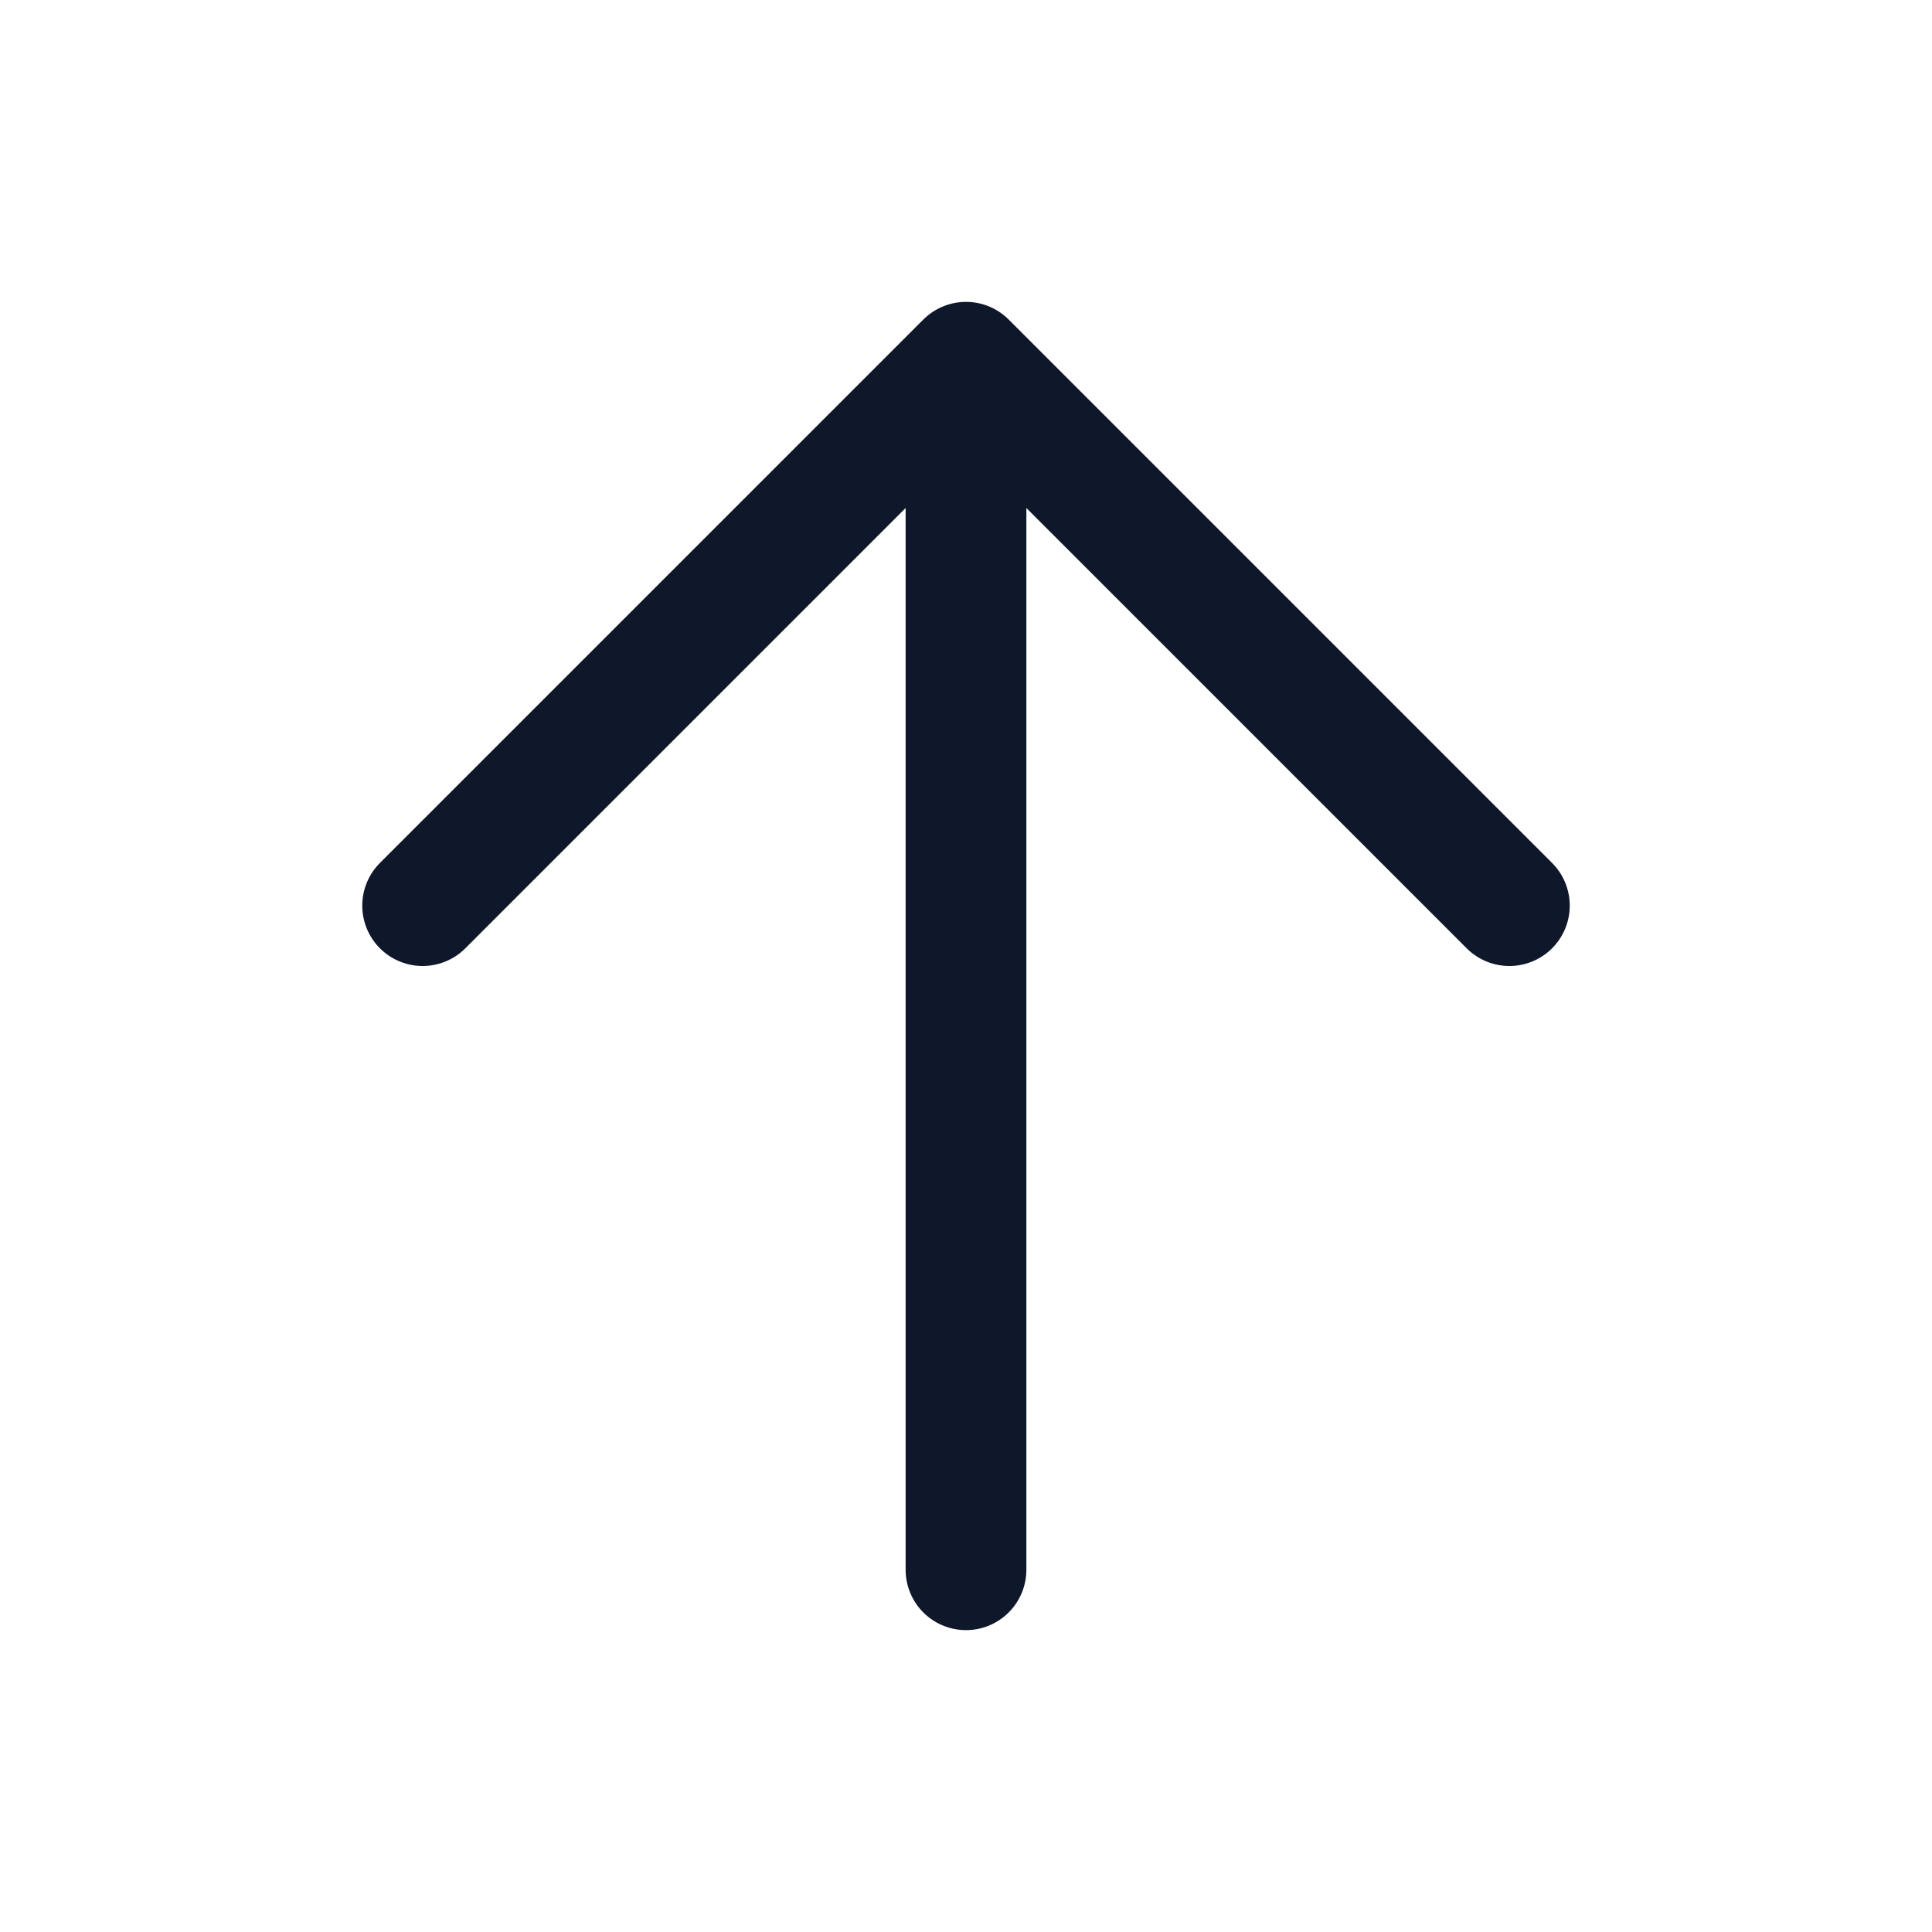
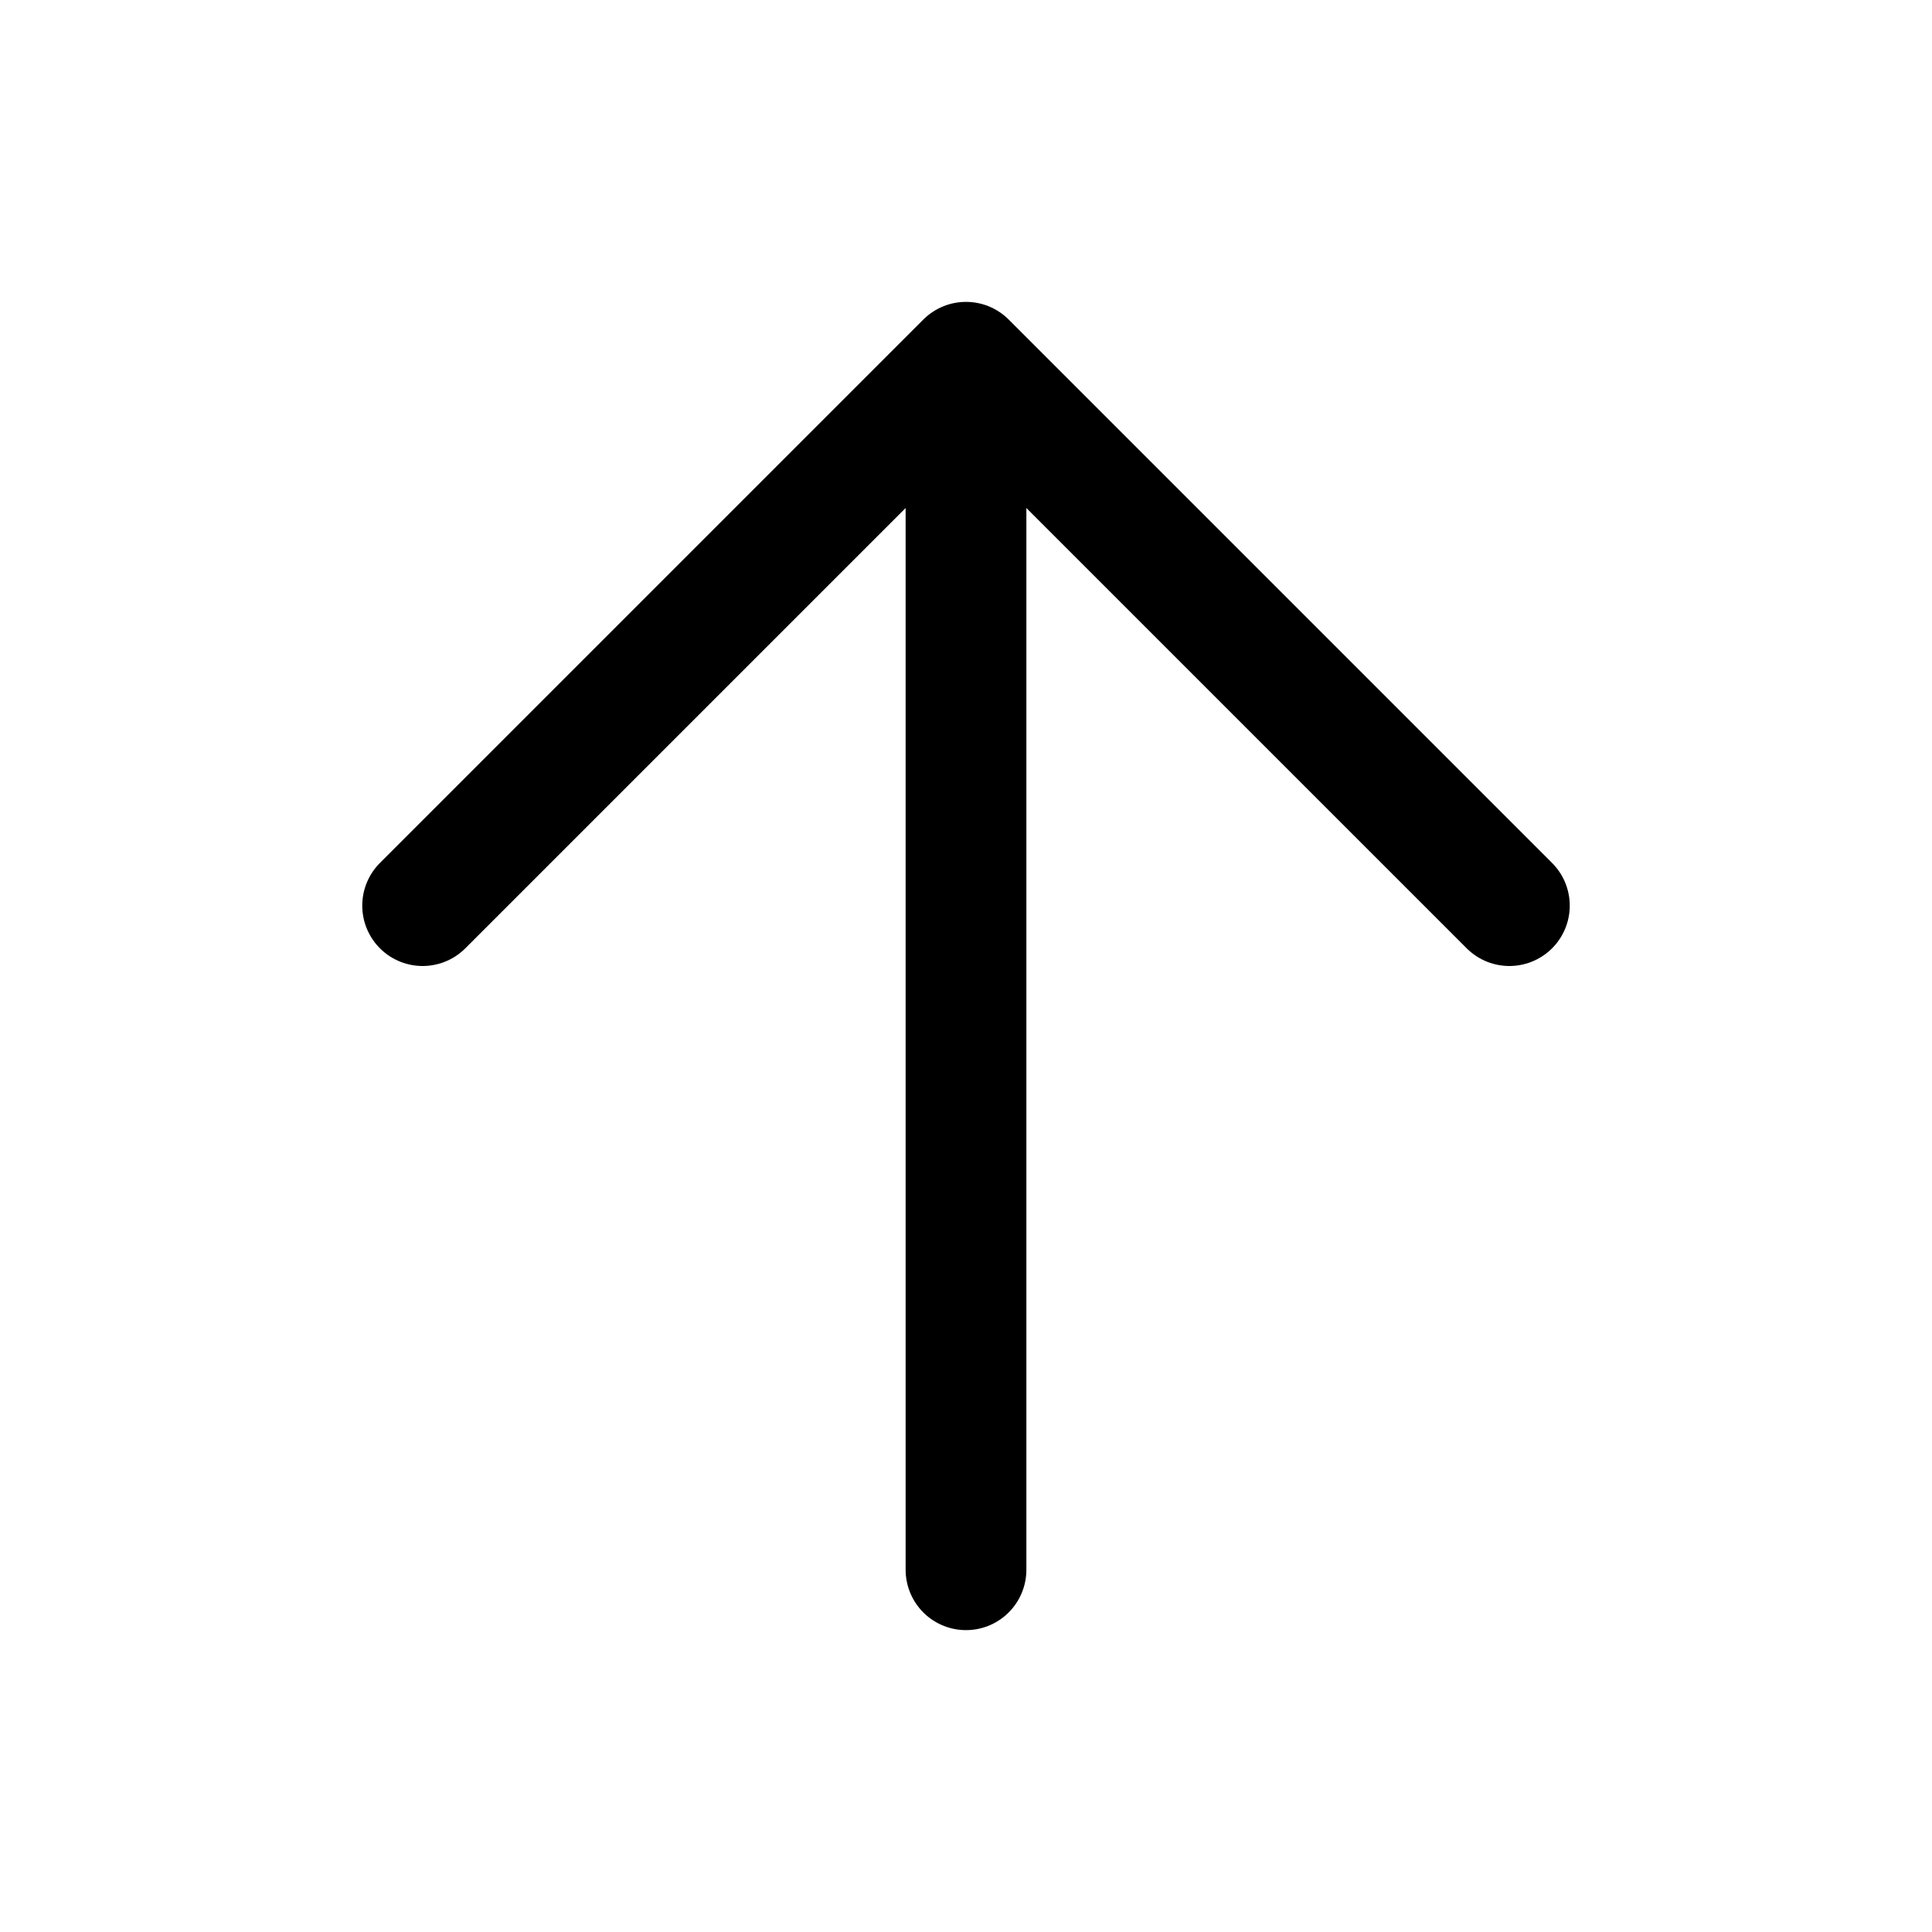
<svg xmlns="http://www.w3.org/2000/svg" width="24" height="24" viewBox="0 0 24 24" fill="none">
-   <path d="M12 19.5L12 4.5M12 4.5L5.25 11.25M12 4.5L18.75 11.25" stroke="#0F172A" stroke-width="1.5" stroke-linecap="round" stroke-linejoin="round" />
+   <path d="M12 19.5L12 4.5M12 4.5L5.25 11.25M12 4.5L18.75 11.25" stroke="currentColor" stroke-width="1.5" stroke-linecap="round" stroke-linejoin="round" />
</svg>
